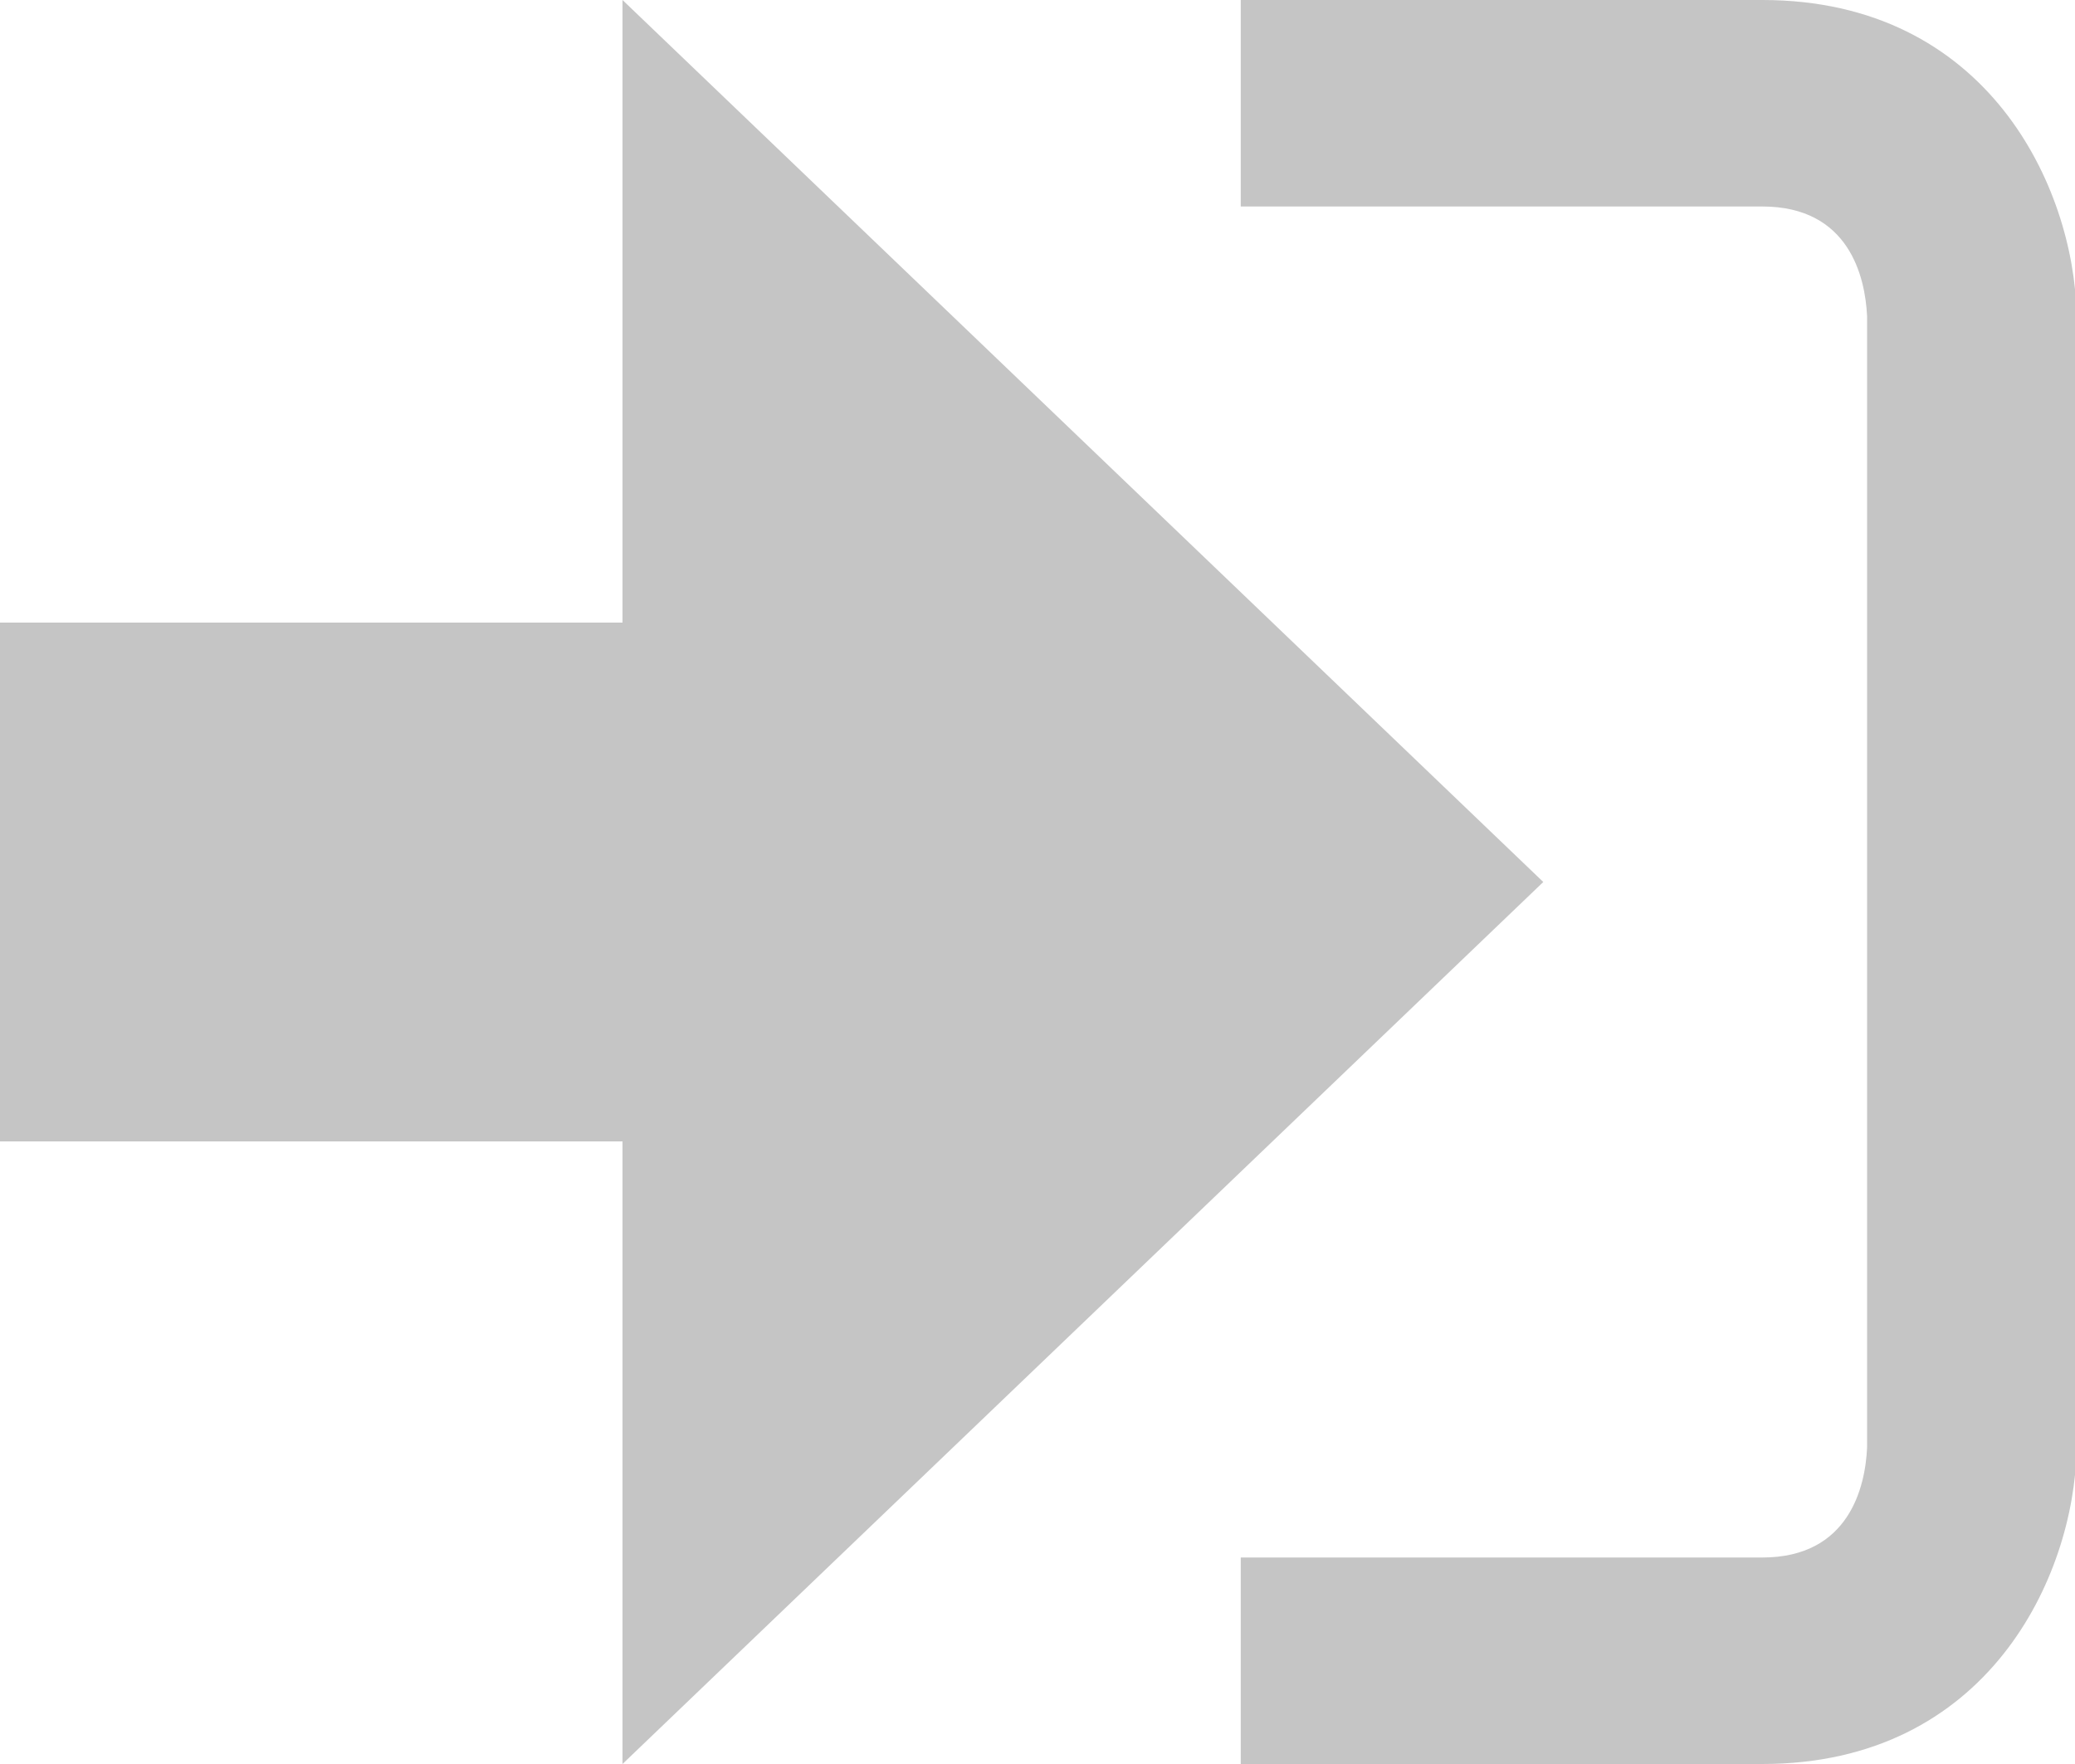
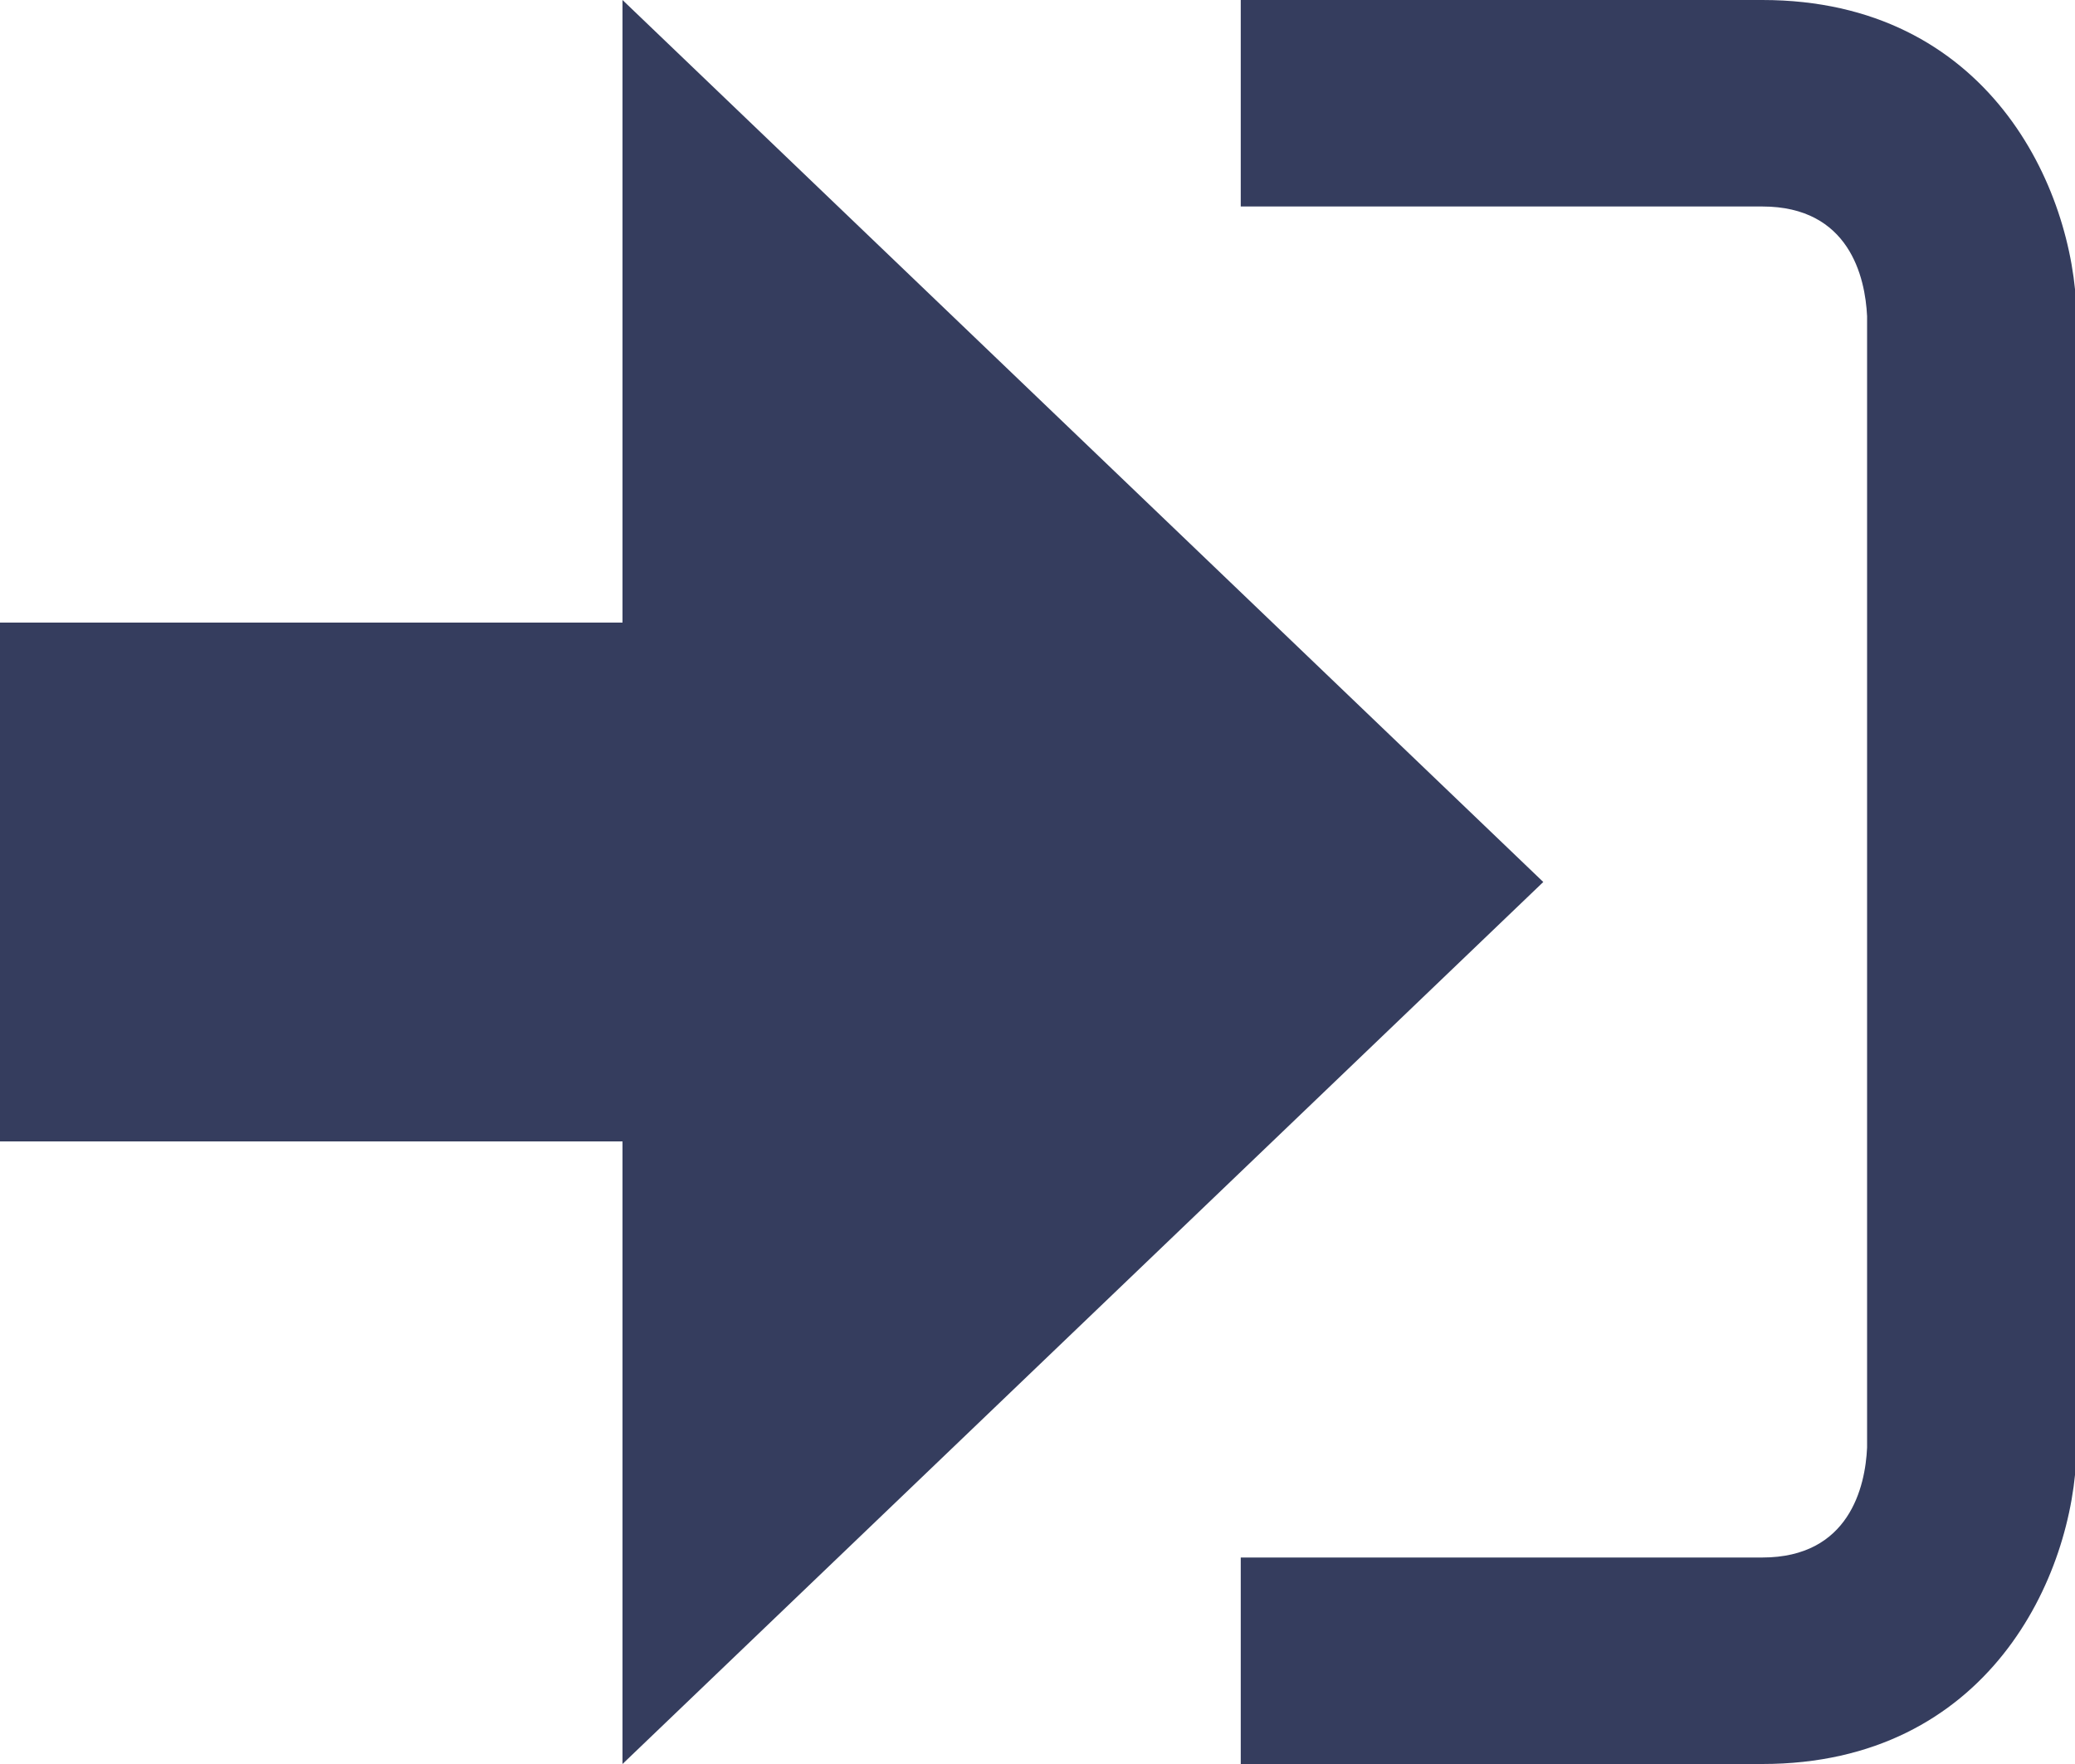
<svg xmlns="http://www.w3.org/2000/svg" width="20" height="17" viewBox="0 0 20 17">
-   <path fill="#c5c5c5" d="M14.875 8.5L6 0v6H0v5h6v6z" />
-   <path fill="#c5c5c5" d="M16.986 15.01h-5.027V17h5.027c2.178 0 3.004-1.81 3.029-3.026V3.028C19.99 1.811 19.164 0 16.986 0h-5.027v1.99h5.027c.839 0 .992.681 1.01 1.057v10.904c-.017.376-.171 1.059-1.01 1.059z" />
+   <path fill="#353d5e" d="M14.875 8.5L6 0v6H0v5h6v6z" />
+   <path fill="#353d5e" d="M16.986 15.01h-5.027V17h5.027c2.178 0 3.004-1.81 3.029-3.026V3.028C19.99 1.811 19.164 0 16.986 0h-5.027v1.99h5.027c.839 0 .992.681 1.01 1.057v10.904c-.017.376-.171 1.059-1.01 1.059z" />
</svg>
